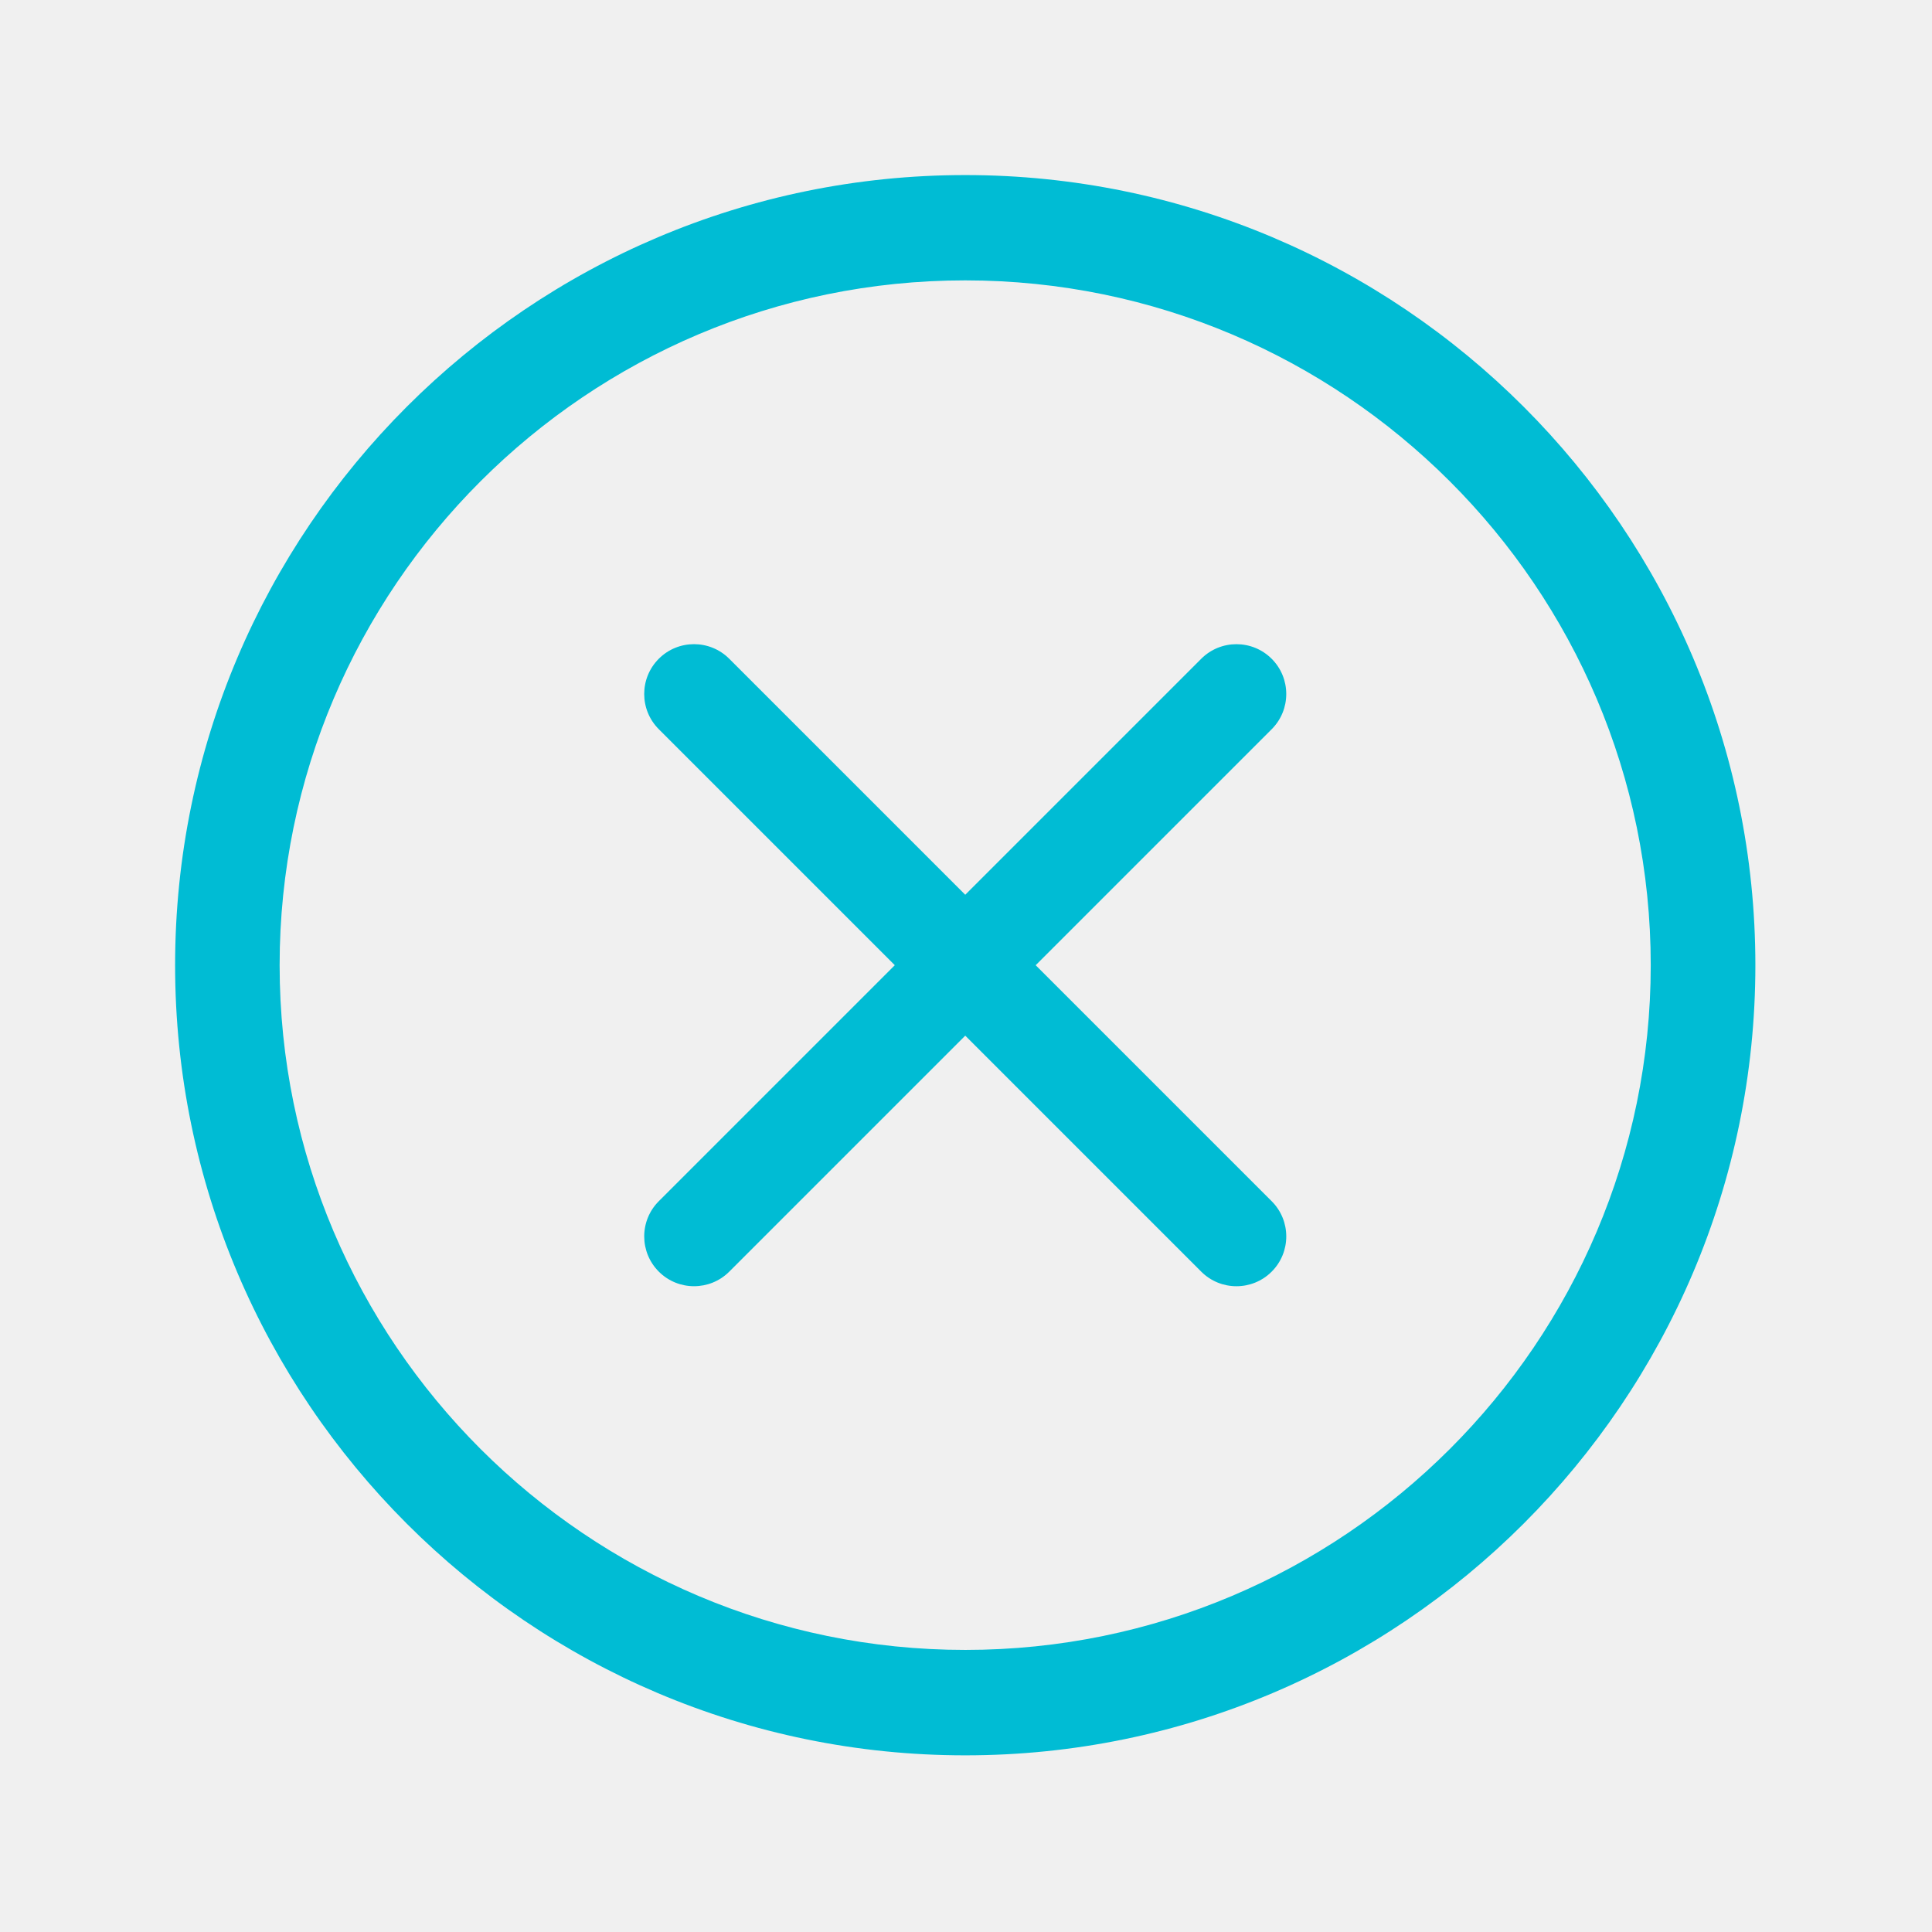
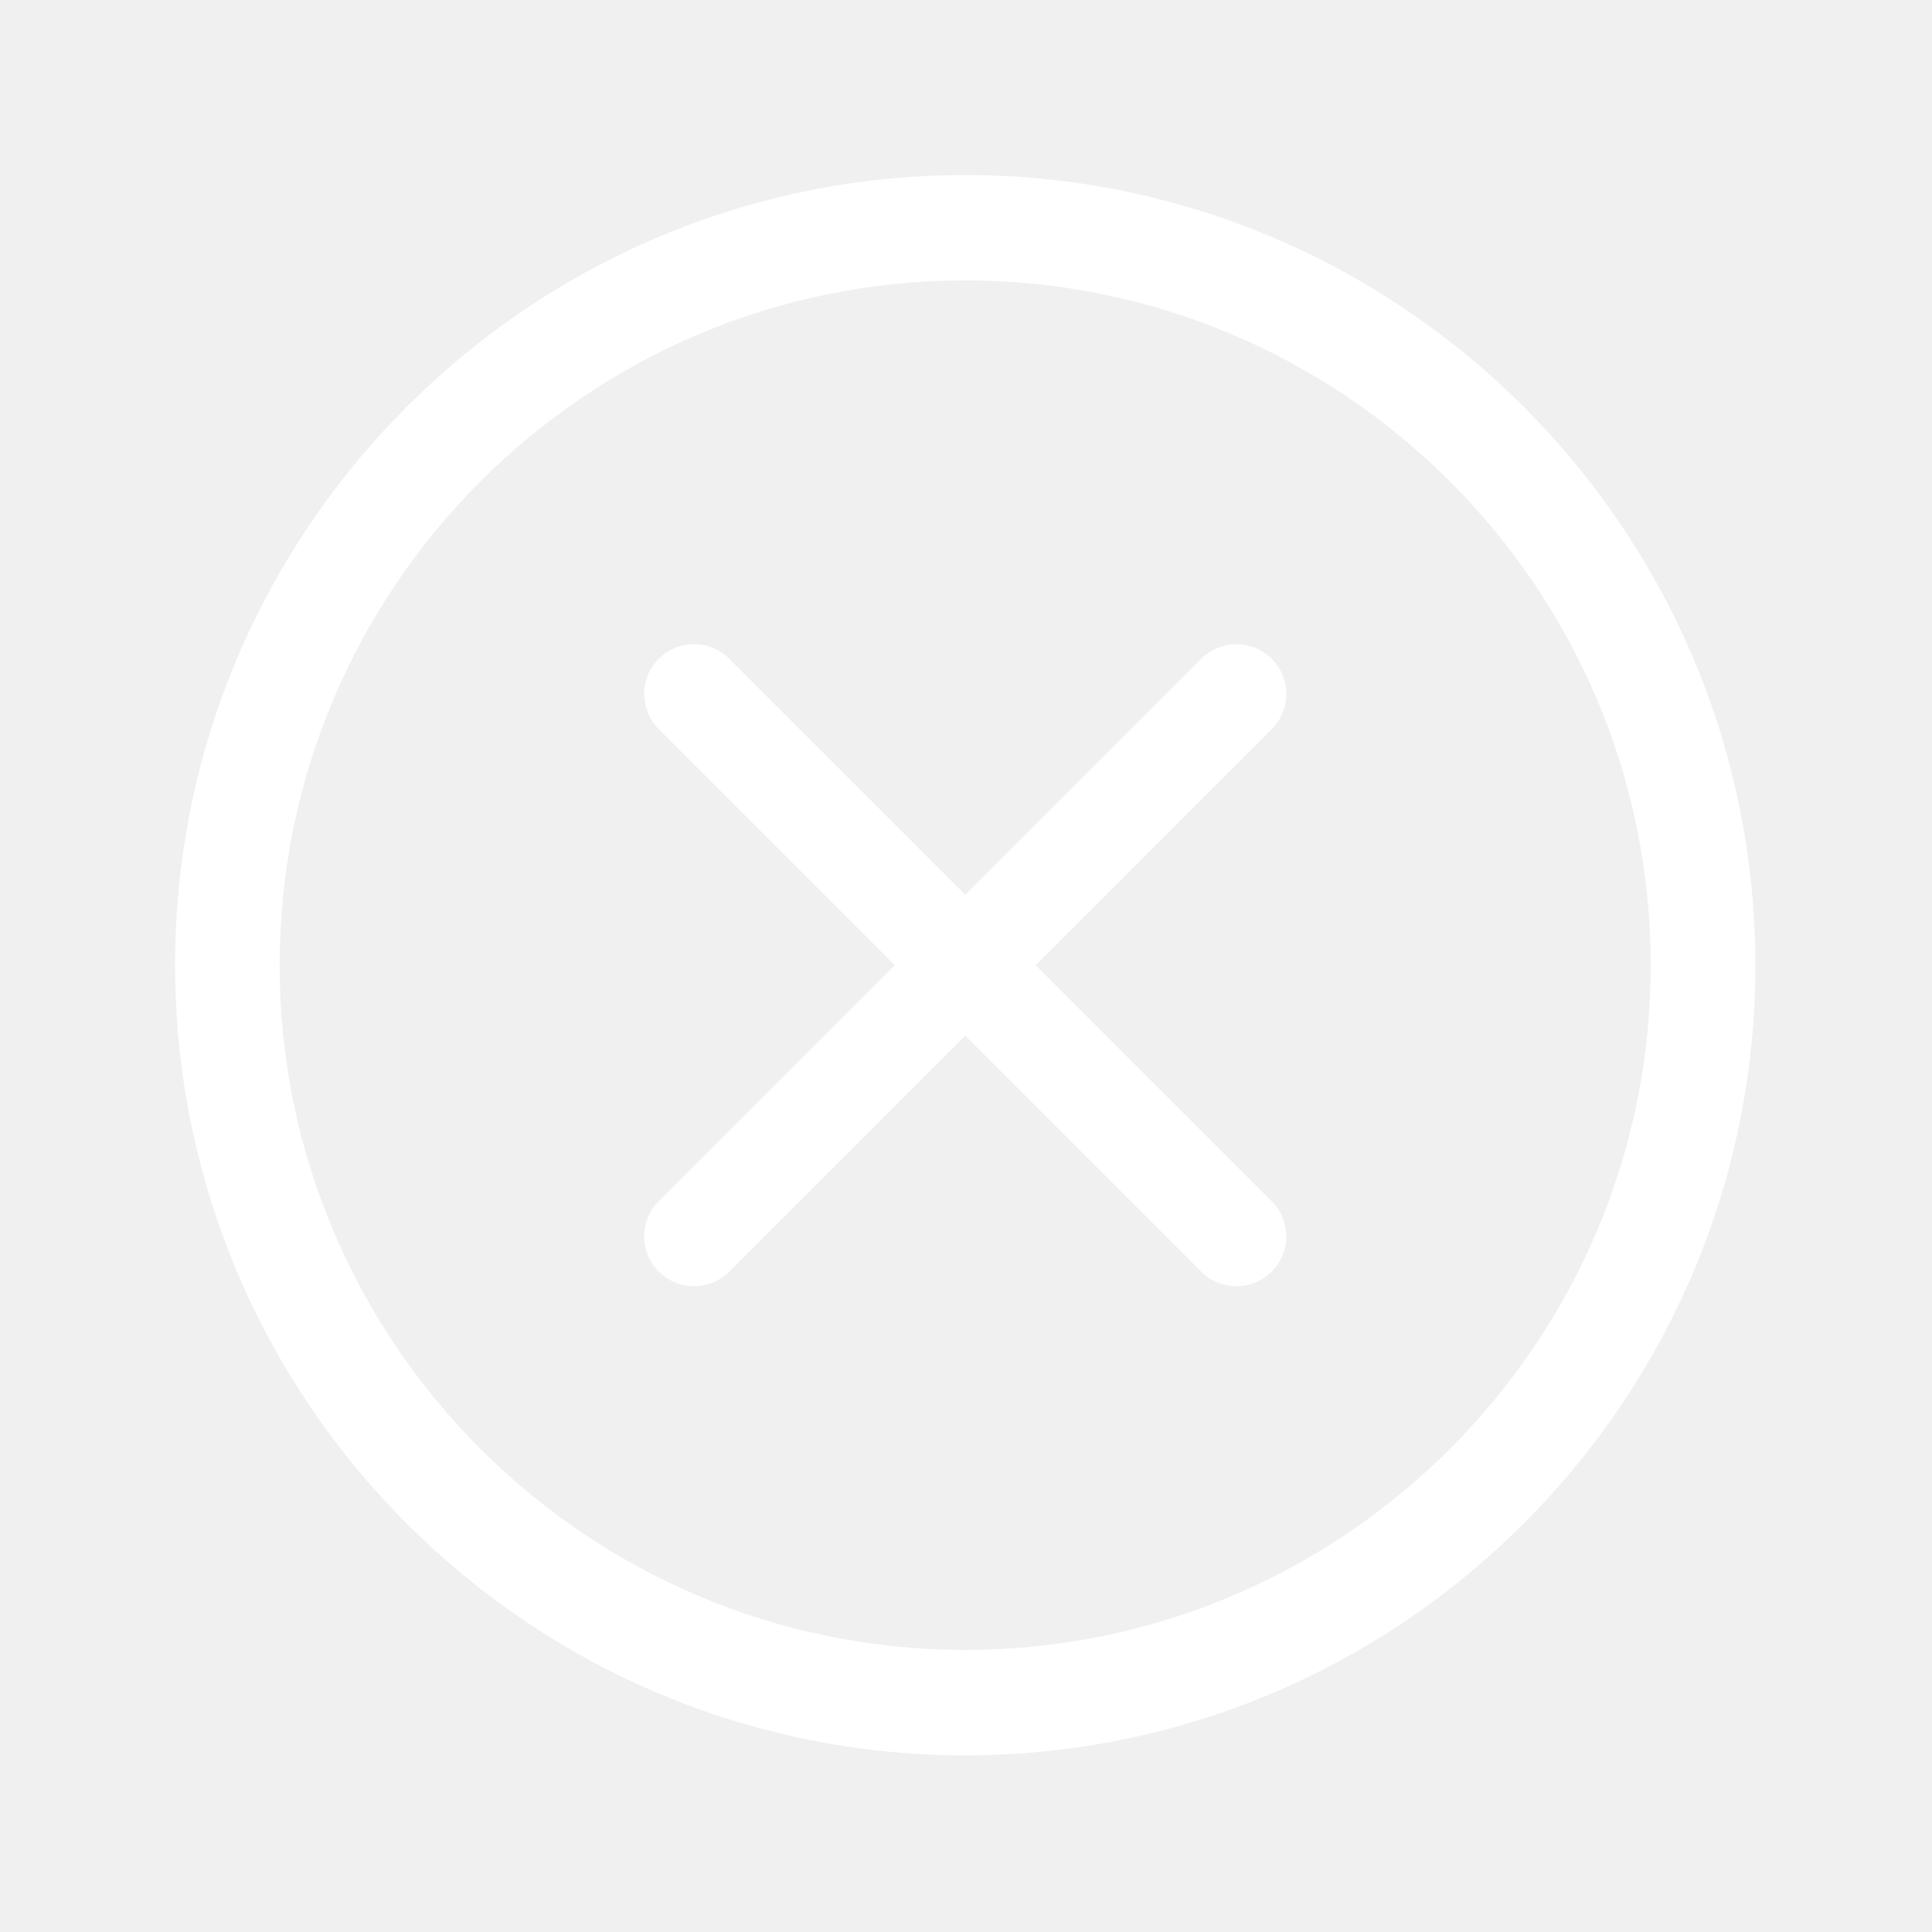
<svg xmlns="http://www.w3.org/2000/svg" class="icon" width="200px" height="200.00px" viewBox="0 0 1024 1024" version="1.1">
-   <path d="M674.016 636.663L548.935 511.582l125.077-125.076c10.31-10.312 10.31-27.031 0-37.34-10.311-10.31-27.03-10.31-37.339 0L511.596 474.242 386.511 349.156c-10.31-10.31-27.028-10.31-37.335 0-10.31 10.31-10.31 27.028 0 37.337l125.081 125.081-125.077 125.08c-10.309 10.308-10.305 27.029 0.006 37.338 10.308 10.306 27.03 10.31 37.336 0.005l125.077-125.078 125.08 125.08c10.313 10.312 27.03 10.312 37.339 0 10.31-10.31 10.31-27.026-0.001-37.336h-0.001zM511.596 92.787c-230.995 0-418.787 187.918-418.787 418.794 0 230.871 187.793 418.787 418.787 418.787 230.872 0 418.789-187.918 418.789-418.787 0-230.875-187.857-418.794-418.789-418.794z m0 781.704c-200.36 0-363.389-162.848-363.389-362.91-0.005-200.122 162.964-362.974 363.39-362.974 200.303 0 363.33 162.85 363.33 362.975 0 200.113-163.031 362.911-363.33 362.911v-0.002z" fill="#00bcd4" />
+   <path d="M674.016 636.663L548.935 511.582l125.077-125.076c10.31-10.312 10.31-27.031 0-37.34-10.311-10.31-27.03-10.31-37.339 0L511.596 474.242 386.511 349.156c-10.31-10.31-27.028-10.31-37.335 0-10.31 10.31-10.31 27.028 0 37.337l125.081 125.081-125.077 125.08c-10.309 10.308-10.305 27.029 0.006 37.338 10.308 10.306 27.03 10.31 37.336 0.005l125.077-125.078 125.08 125.08c10.313 10.312 27.03 10.312 37.339 0 10.31-10.31 10.31-27.026-0.001-37.336h-0.001zM511.596 92.787c-230.995 0-418.787 187.918-418.787 418.794 0 230.871 187.793 418.787 418.787 418.787 230.872 0 418.789-187.918 418.789-418.787 0-230.875-187.857-418.794-418.789-418.794z m0 781.704c-200.36 0-363.389-162.848-363.389-362.91-0.005-200.122 162.964-362.974 363.39-362.974 200.303 0 363.33 162.85 363.33 362.975 0 200.113-163.031 362.911-363.33 362.911v-0.002z" fill="#ffffff" />
</svg>
